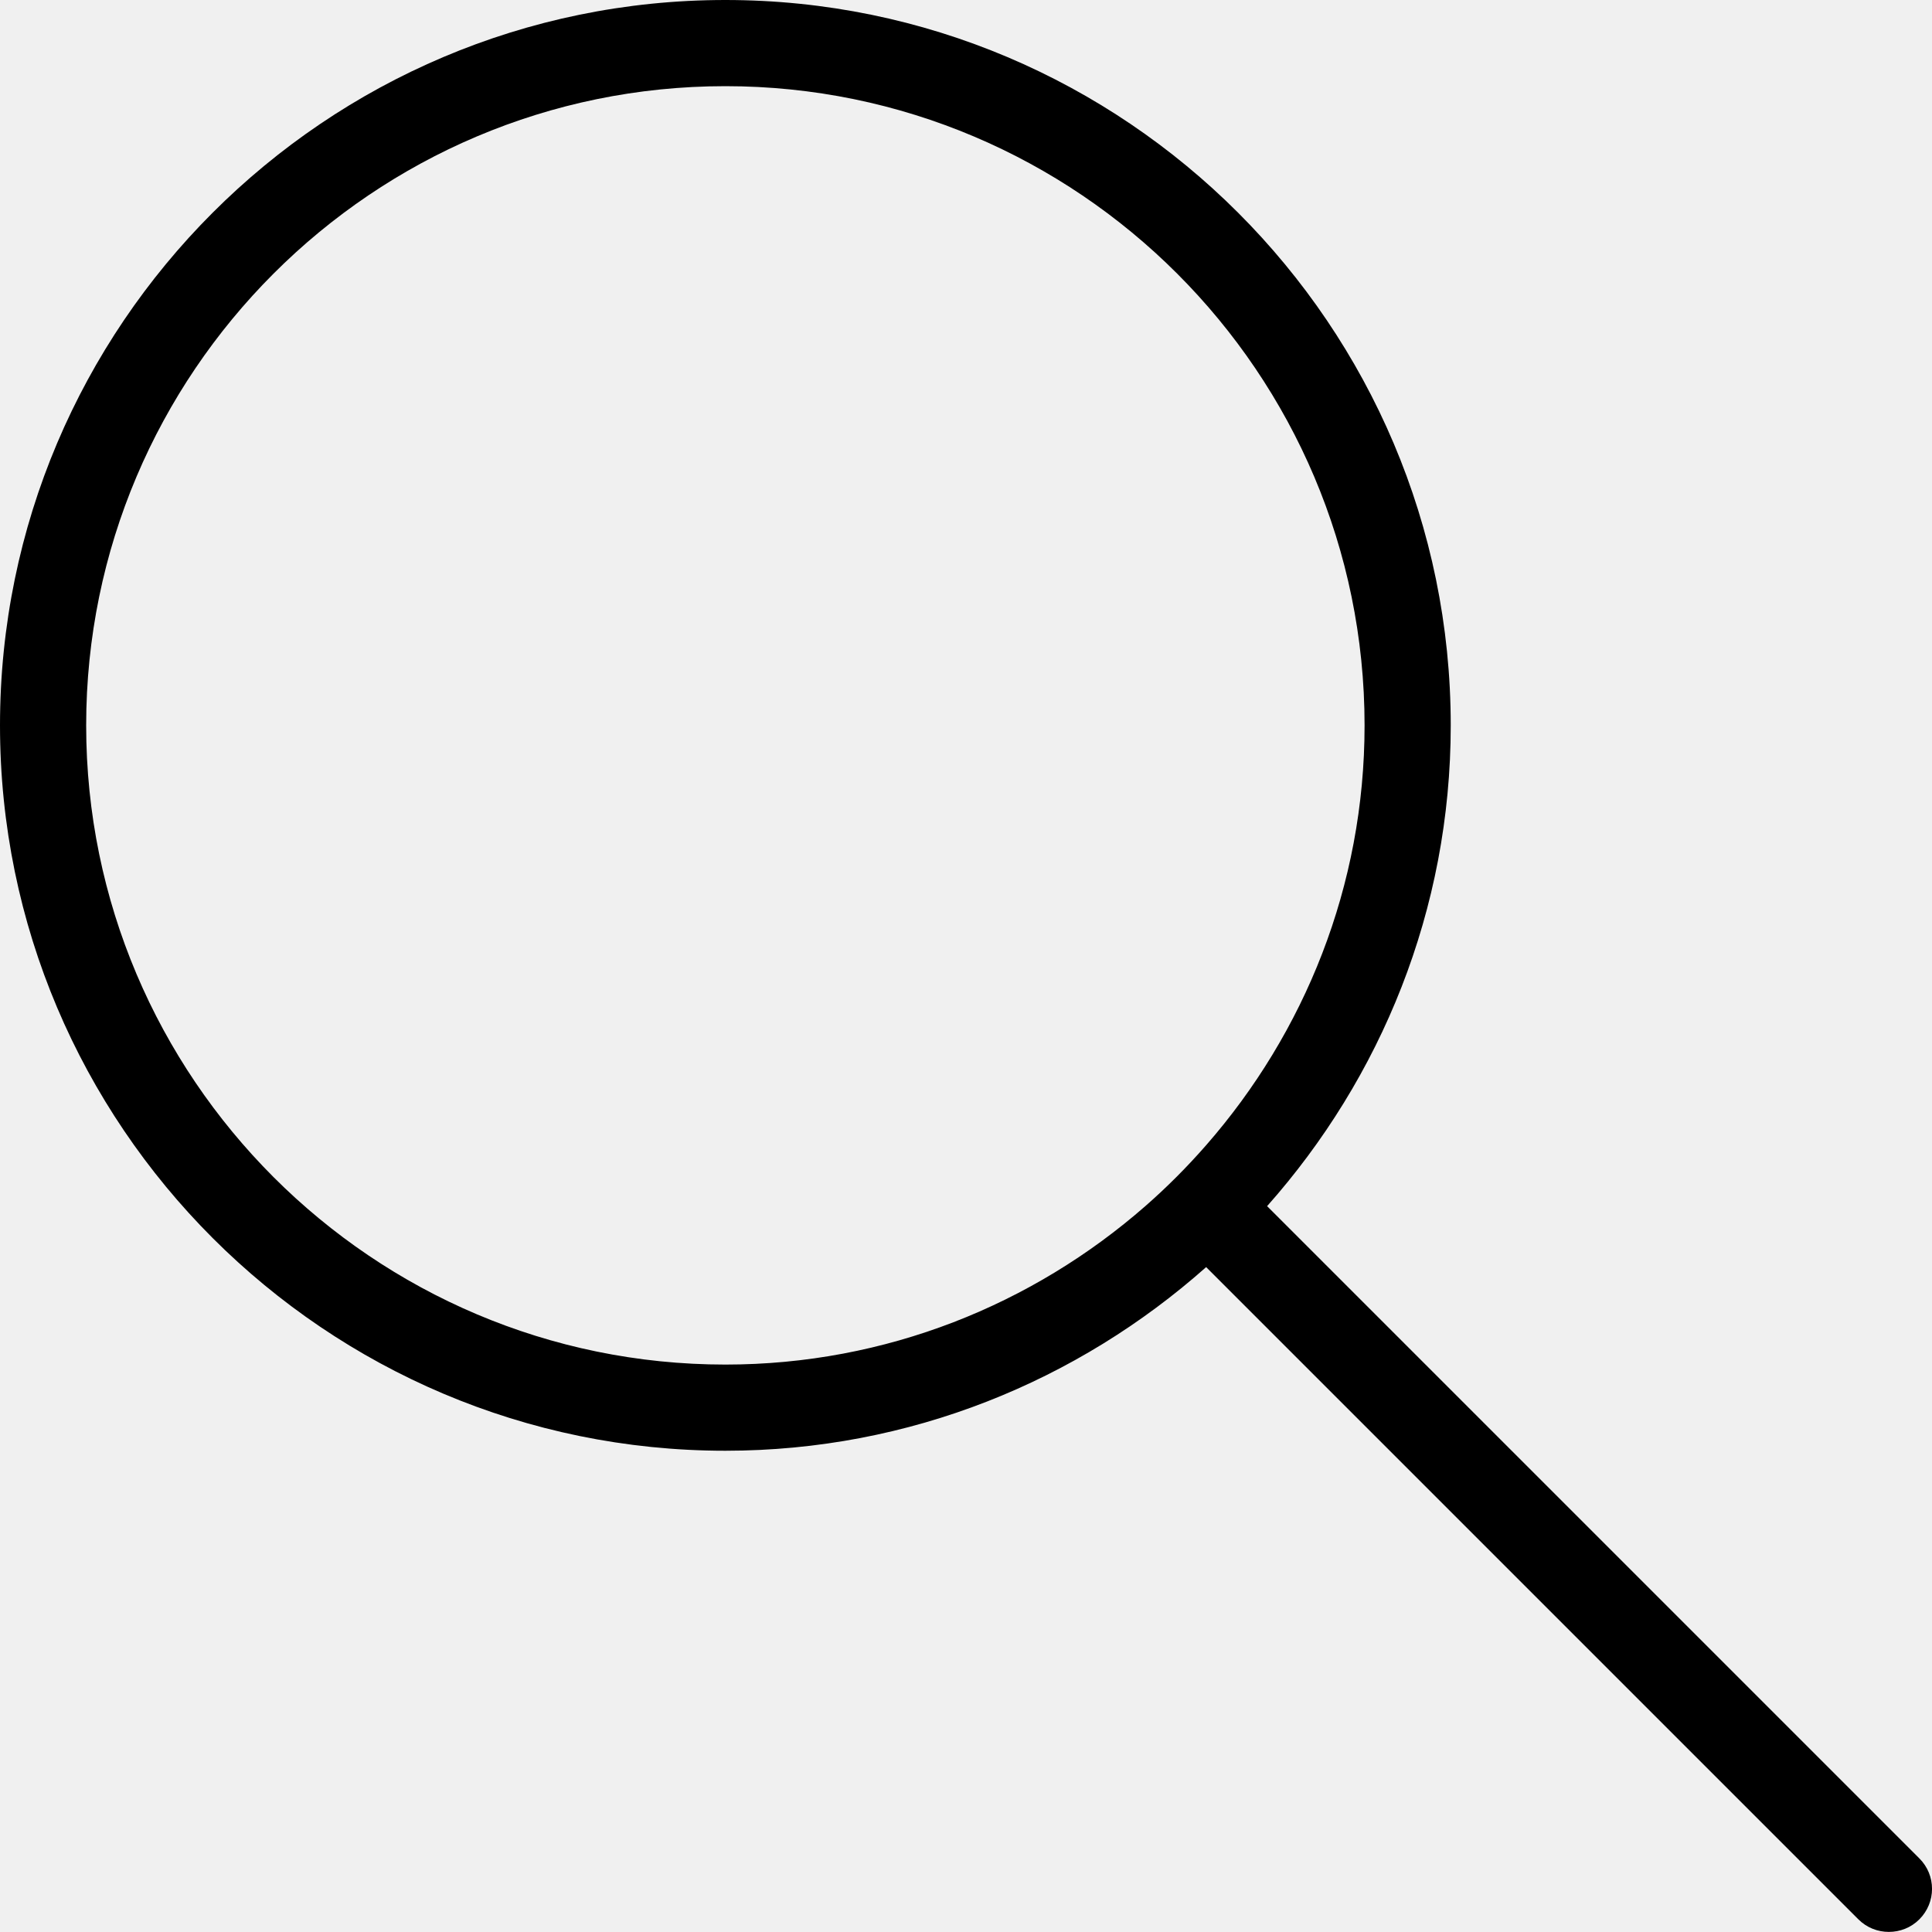
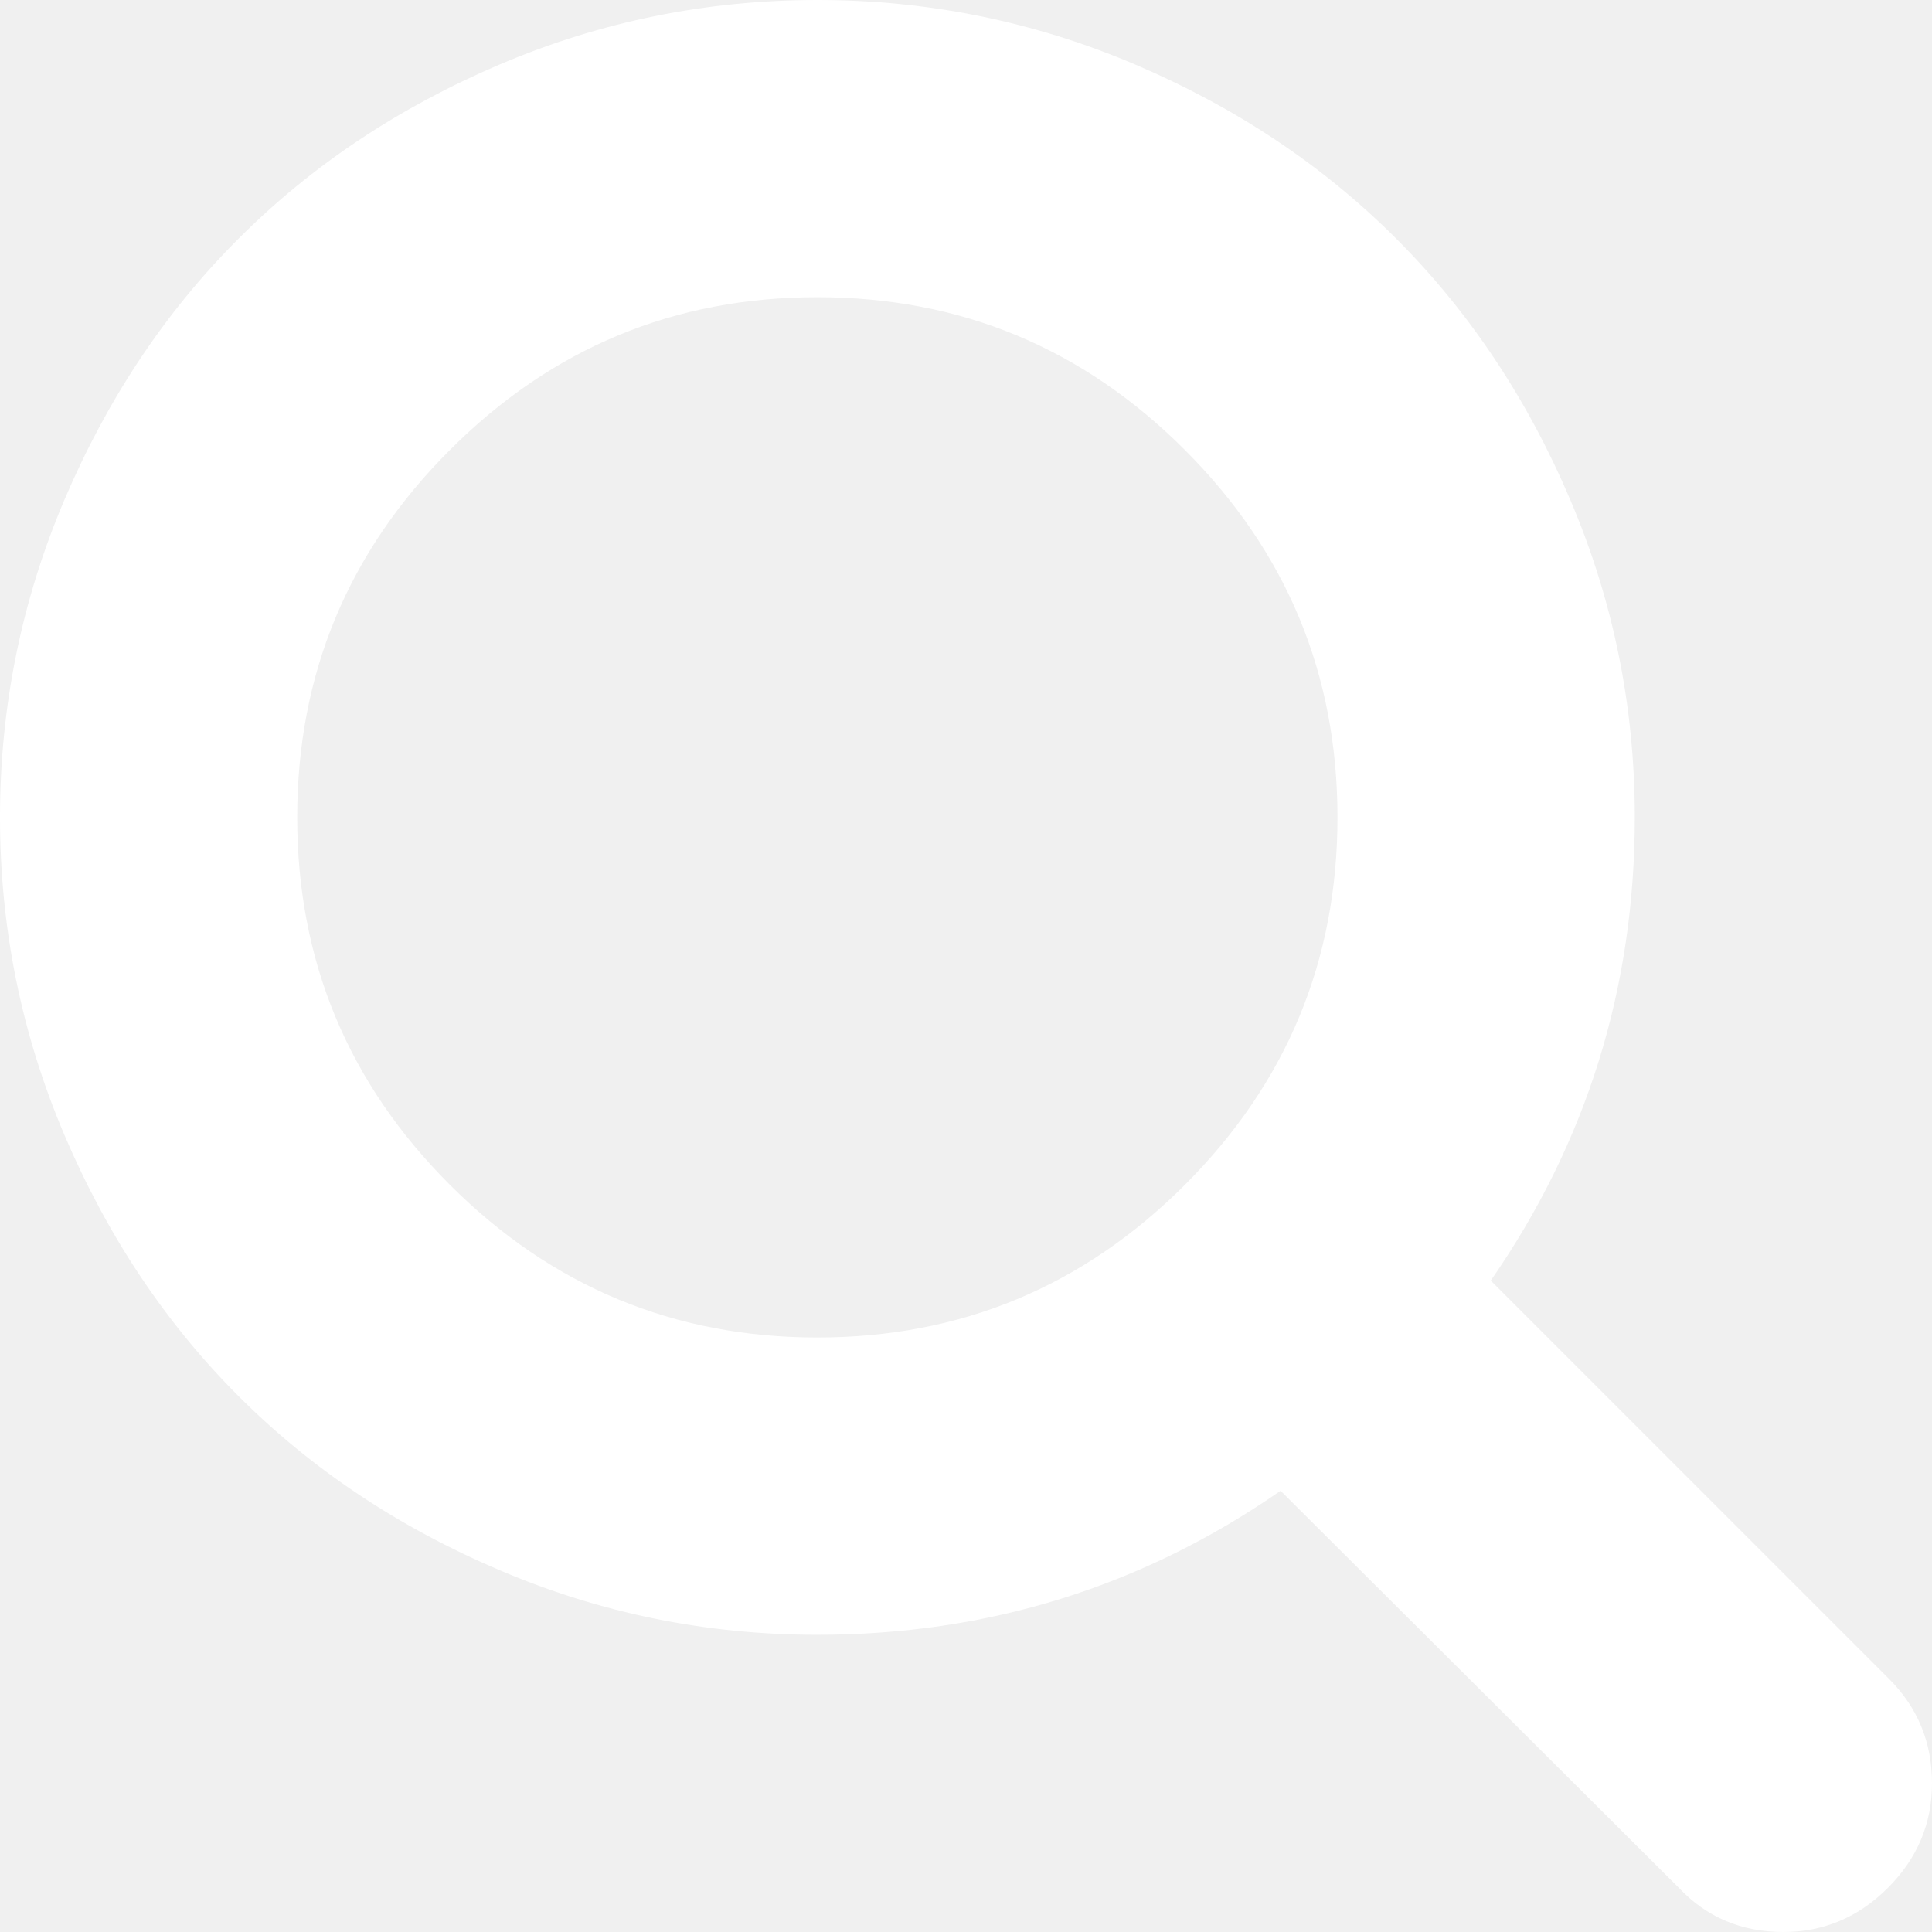
- <svg xmlns="http://www.w3.org/2000/svg" width="20" height="20" viewBox="0 0 20 20">
-   <path d="M19.869 19.238L13.117 12.486C14.295 11.159 15.018 9.419 15.018 7.509C15.018 3.368 11.65 0 7.509 0C3.368 0 0 3.368 0 7.509C0 11.65 3.368 15.018 7.509 15.018C9.419 15.018 11.159 14.295 12.486 13.117L19.238 19.869C19.325 19.956 19.439 19.999 19.553 19.999C19.668 19.999 19.782 19.956 19.869 19.869C20.044 19.694 20.044 19.412 19.869 19.238ZM7.509 14.126C3.86 14.126 0.892 11.158 0.892 7.509C0.892 3.86 3.86 0.892 7.509 0.892C11.157 0.892 14.126 3.86 14.126 7.509C14.126 9.173 13.504 10.691 12.486 11.855C12.29 12.079 12.08 12.29 11.856 12.486C10.692 13.504 9.173 14.126 7.509 14.126Z" />
+ <svg xmlns="http://www.w3.org/2000/svg" width="18" height="18" viewBox="0 0 18 18" fill="none">
+   <path d="M12.461 7.615C12.461 6.281 11.987 5.14 11.039 4.192C10.091 3.243 8.95 2.769 7.615 2.769C6.281 2.769 5.14 3.243 4.192 4.192C3.243 5.14 2.769 6.281 2.769 7.615C2.769 8.95 3.243 10.091 4.192 11.039C5.14 11.987 6.281 12.461 7.615 12.461C8.95 12.461 10.091 11.987 11.039 11.039C11.987 10.091 12.461 8.95 12.461 7.615ZM18 16.615C18 16.99 17.863 17.315 17.589 17.589C17.315 17.863 16.99 18 16.615 18C16.226 18 15.901 17.863 15.642 17.589L11.931 13.889C10.641 14.784 9.202 15.231 7.615 15.231C6.584 15.231 5.598 15.031 4.657 14.63C3.716 14.23 2.904 13.689 2.223 13.008C1.541 12.326 1.001 11.515 0.6 10.574C0.2 9.633 0 8.647 0 7.615C0 6.584 0.2 5.598 0.6 4.657C1.001 3.716 1.541 2.904 2.223 2.223C2.904 1.541 3.716 1.001 4.657 0.6C5.598 0.2 6.584 0 7.615 0C8.647 0 9.633 0.2 10.574 0.6C11.515 1.001 12.326 1.541 13.008 2.223C13.689 2.904 14.23 3.716 14.63 4.657C15.031 5.598 15.231 6.584 15.231 7.615C15.231 9.202 14.784 10.641 13.889 11.931L17.6 15.642C17.867 15.909 18 16.233 18 16.615Z" fill="white" />
</svg>
